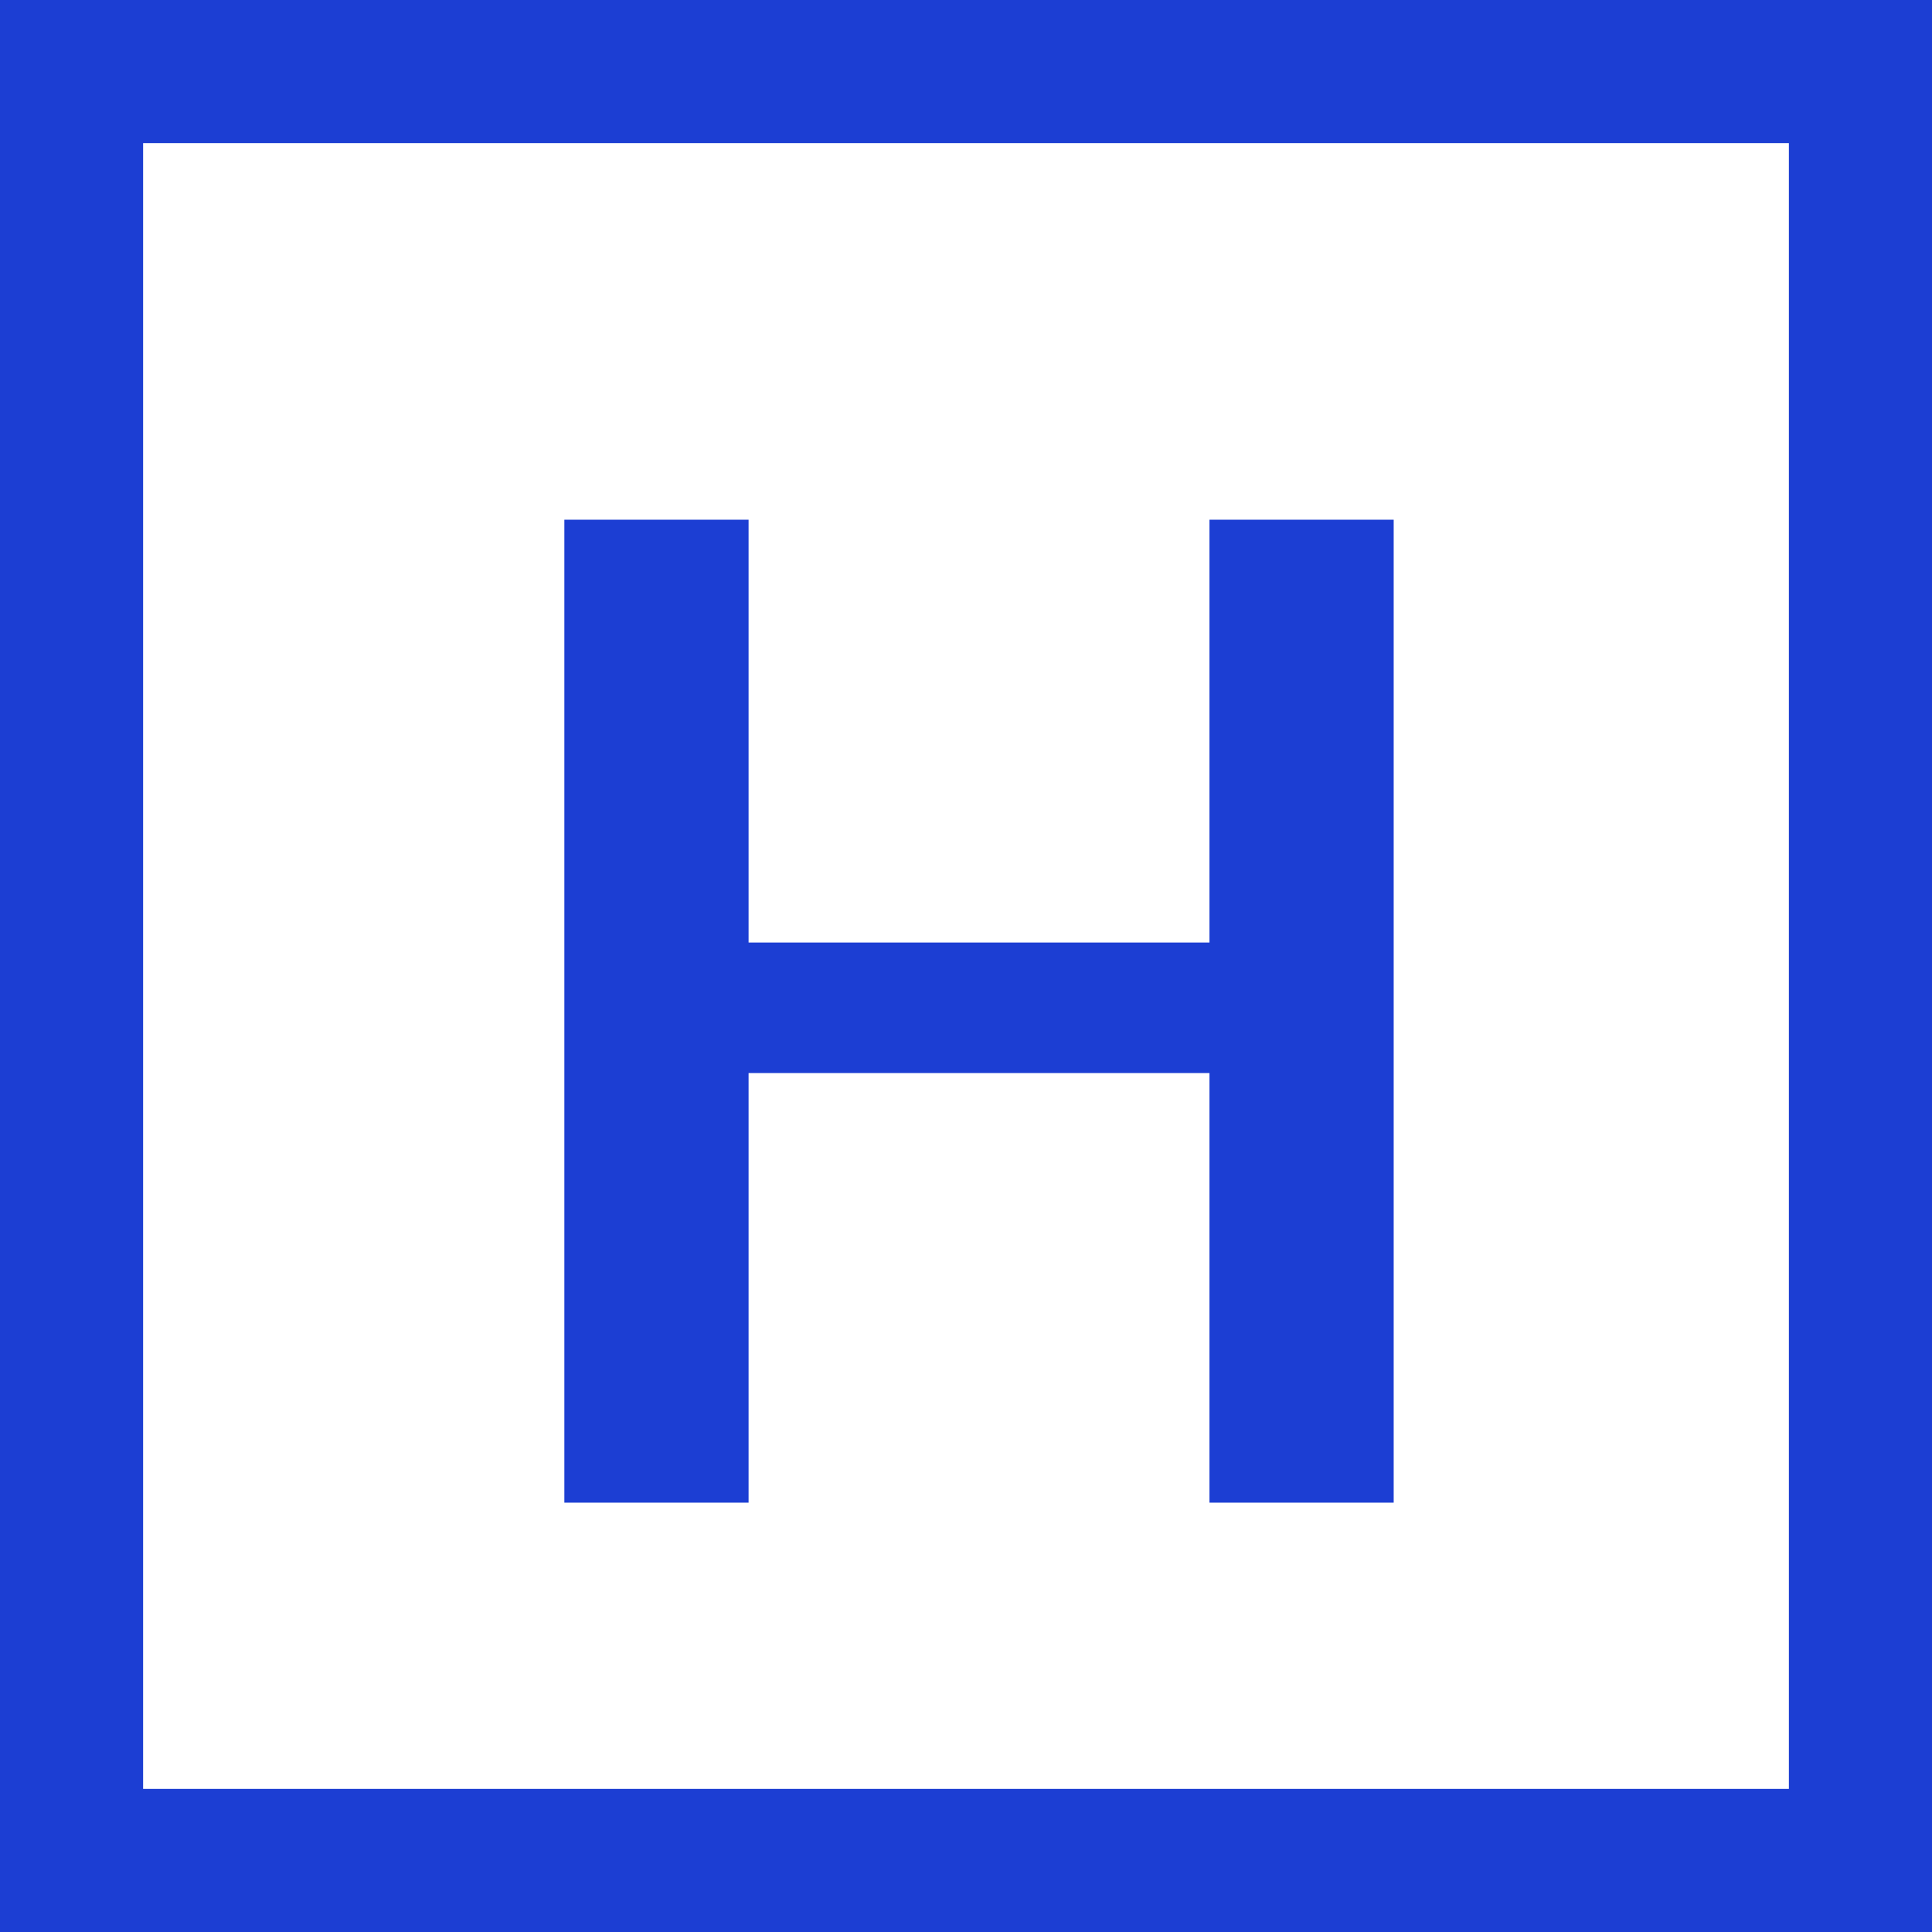
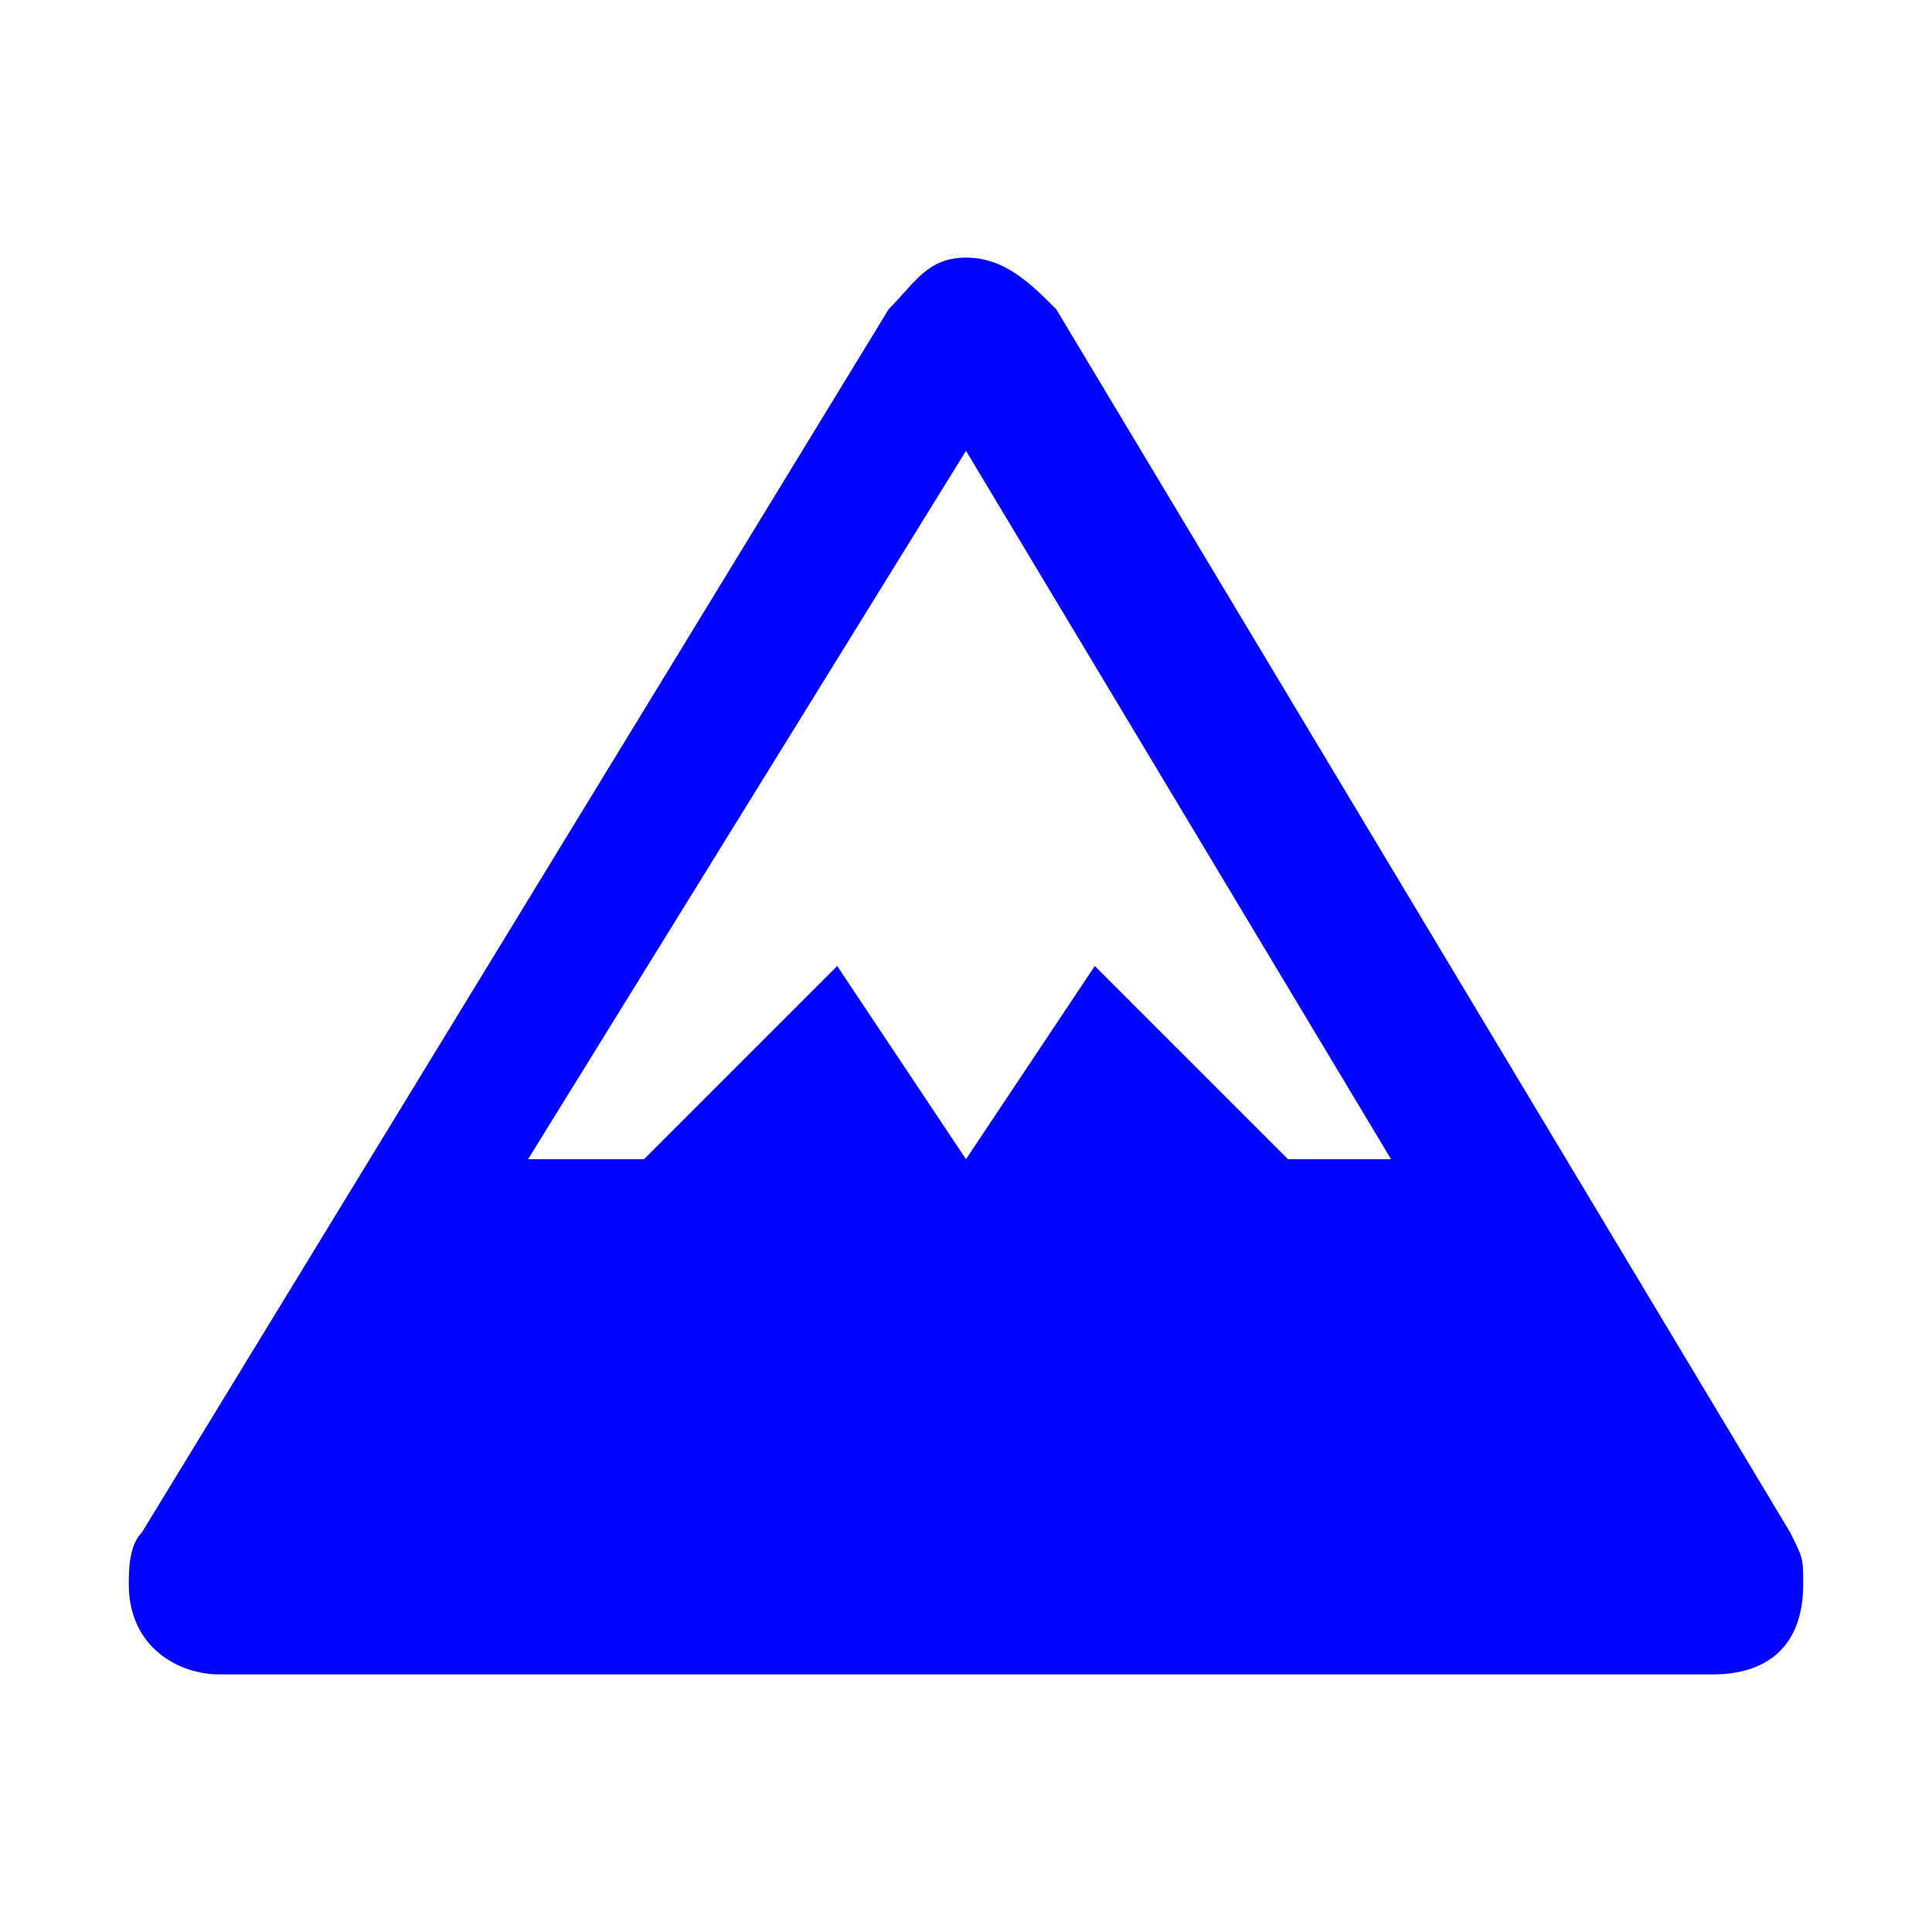
- <svg xmlns="http://www.w3.org/2000/svg" width="54px" height="54px" viewBox="0 0 54 54" version="1.1">
-   <defs />
-   <g id="Page-1" stroke="none" stroke-width="1" fill="none" fill-rule="evenodd">
-     <g id="logo-mobile">
-       <rect id="Rectangle-6" stroke="#1C3ED3" stroke-width="4" fill-rule="nonzero" x="2" y="2" width="50" height="50" />
-       <polygon id="H" fill="#1C3ED3" points="38.954 42 33.805 42 33.805 29.992 20.923 29.992 20.923 42 15.774 42 15.774 14.526 20.923 14.526 20.923 26.344 33.805 26.344 33.805 14.526 38.954 14.526" />
-     </g>
+ <svg xmlns="http://www.w3.org/2000/svg" width="100%" height="100%" viewBox="0 0 29 29" version="1.1" xml:space="preserve" style="fill-rule:evenodd;clip-rule:evenodd;stroke-linejoin:round;stroke-miterlimit:2;">
+   <g id="path5571" transform="matrix(1.93333,0,0,1.93333,0,0)">
+     <path d="M7.5,2C7.2,2 7.1,2.2 6.9,2.4L1.1,11.9C1,12 1,12.2 1,12.3C1,12.8 1.4,13 1.7,13L13.3,13C13.7,13 14,12.8 14,12.3C14,12.1 14,12.1 13.9,11.9L8.2,2.4C8,2.2 7.8,2 7.5,2ZM7.5,3.5L10.8,9L10,9L8.5,7.5L7.5,9L6.5,7.5L5,9L4.1,9L7.5,3.5Z" style="fill:#0004ff;fill-rule:nonzero;" />
  </g>
</svg>
